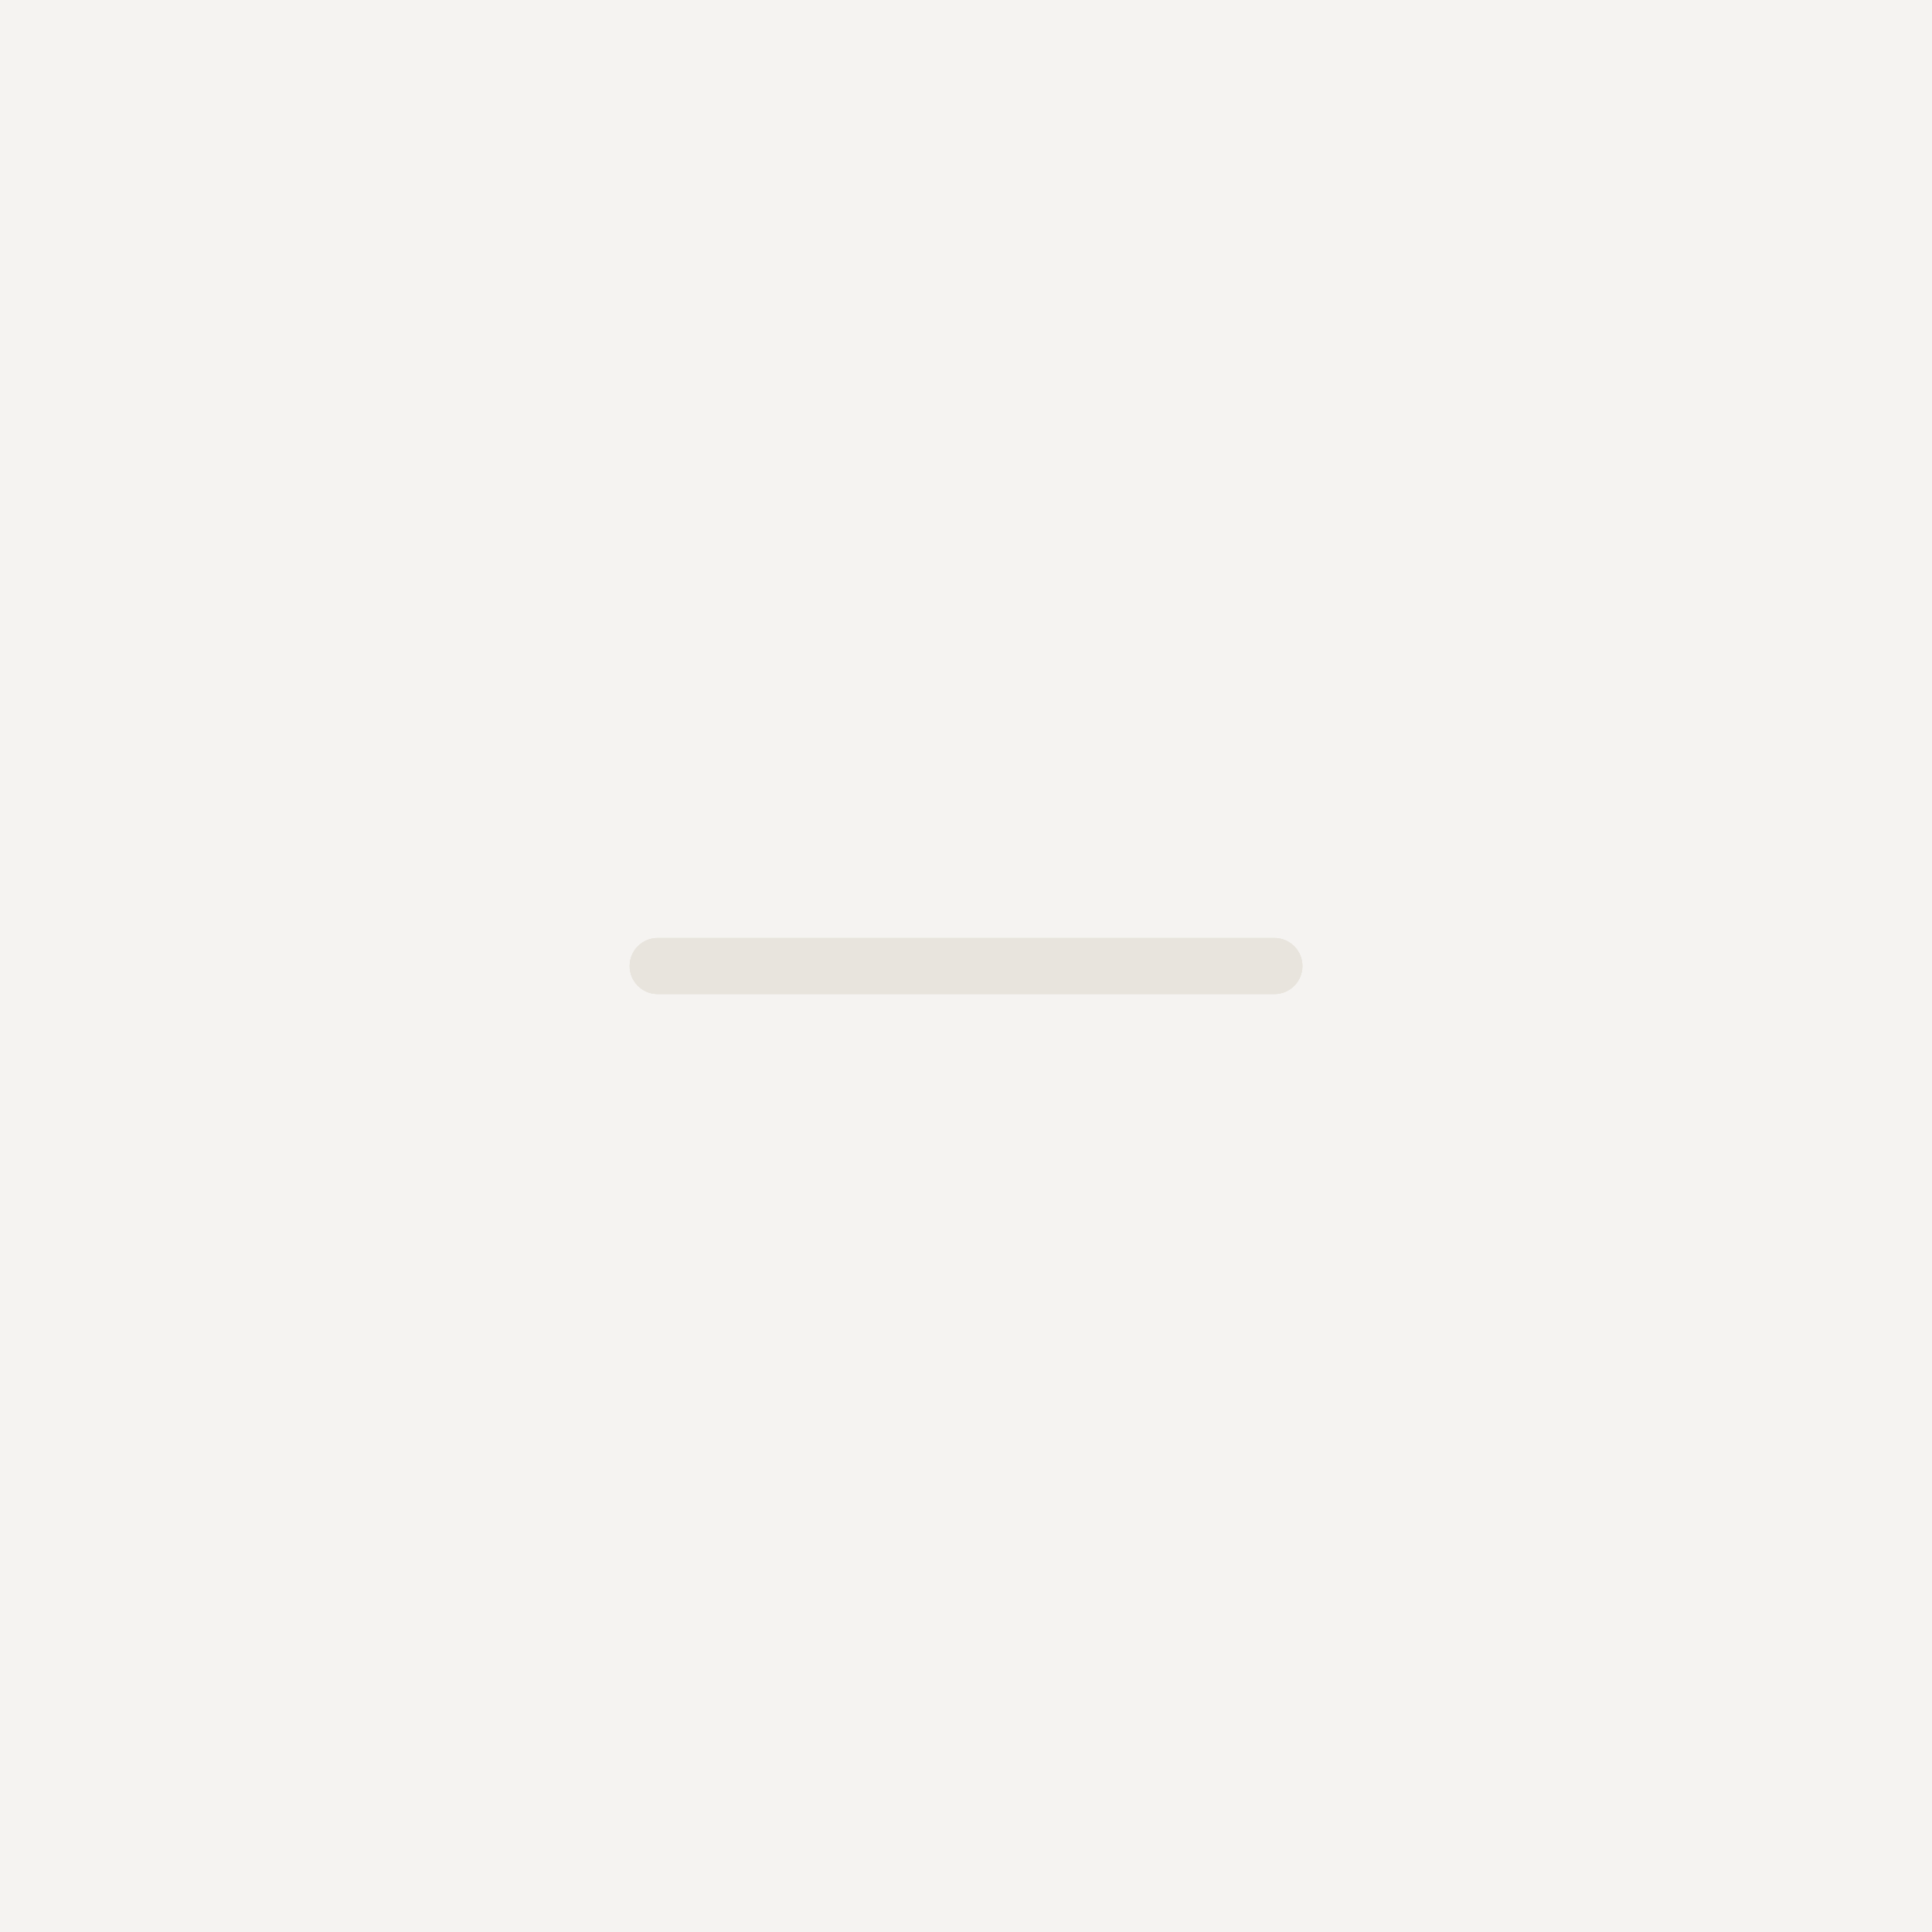
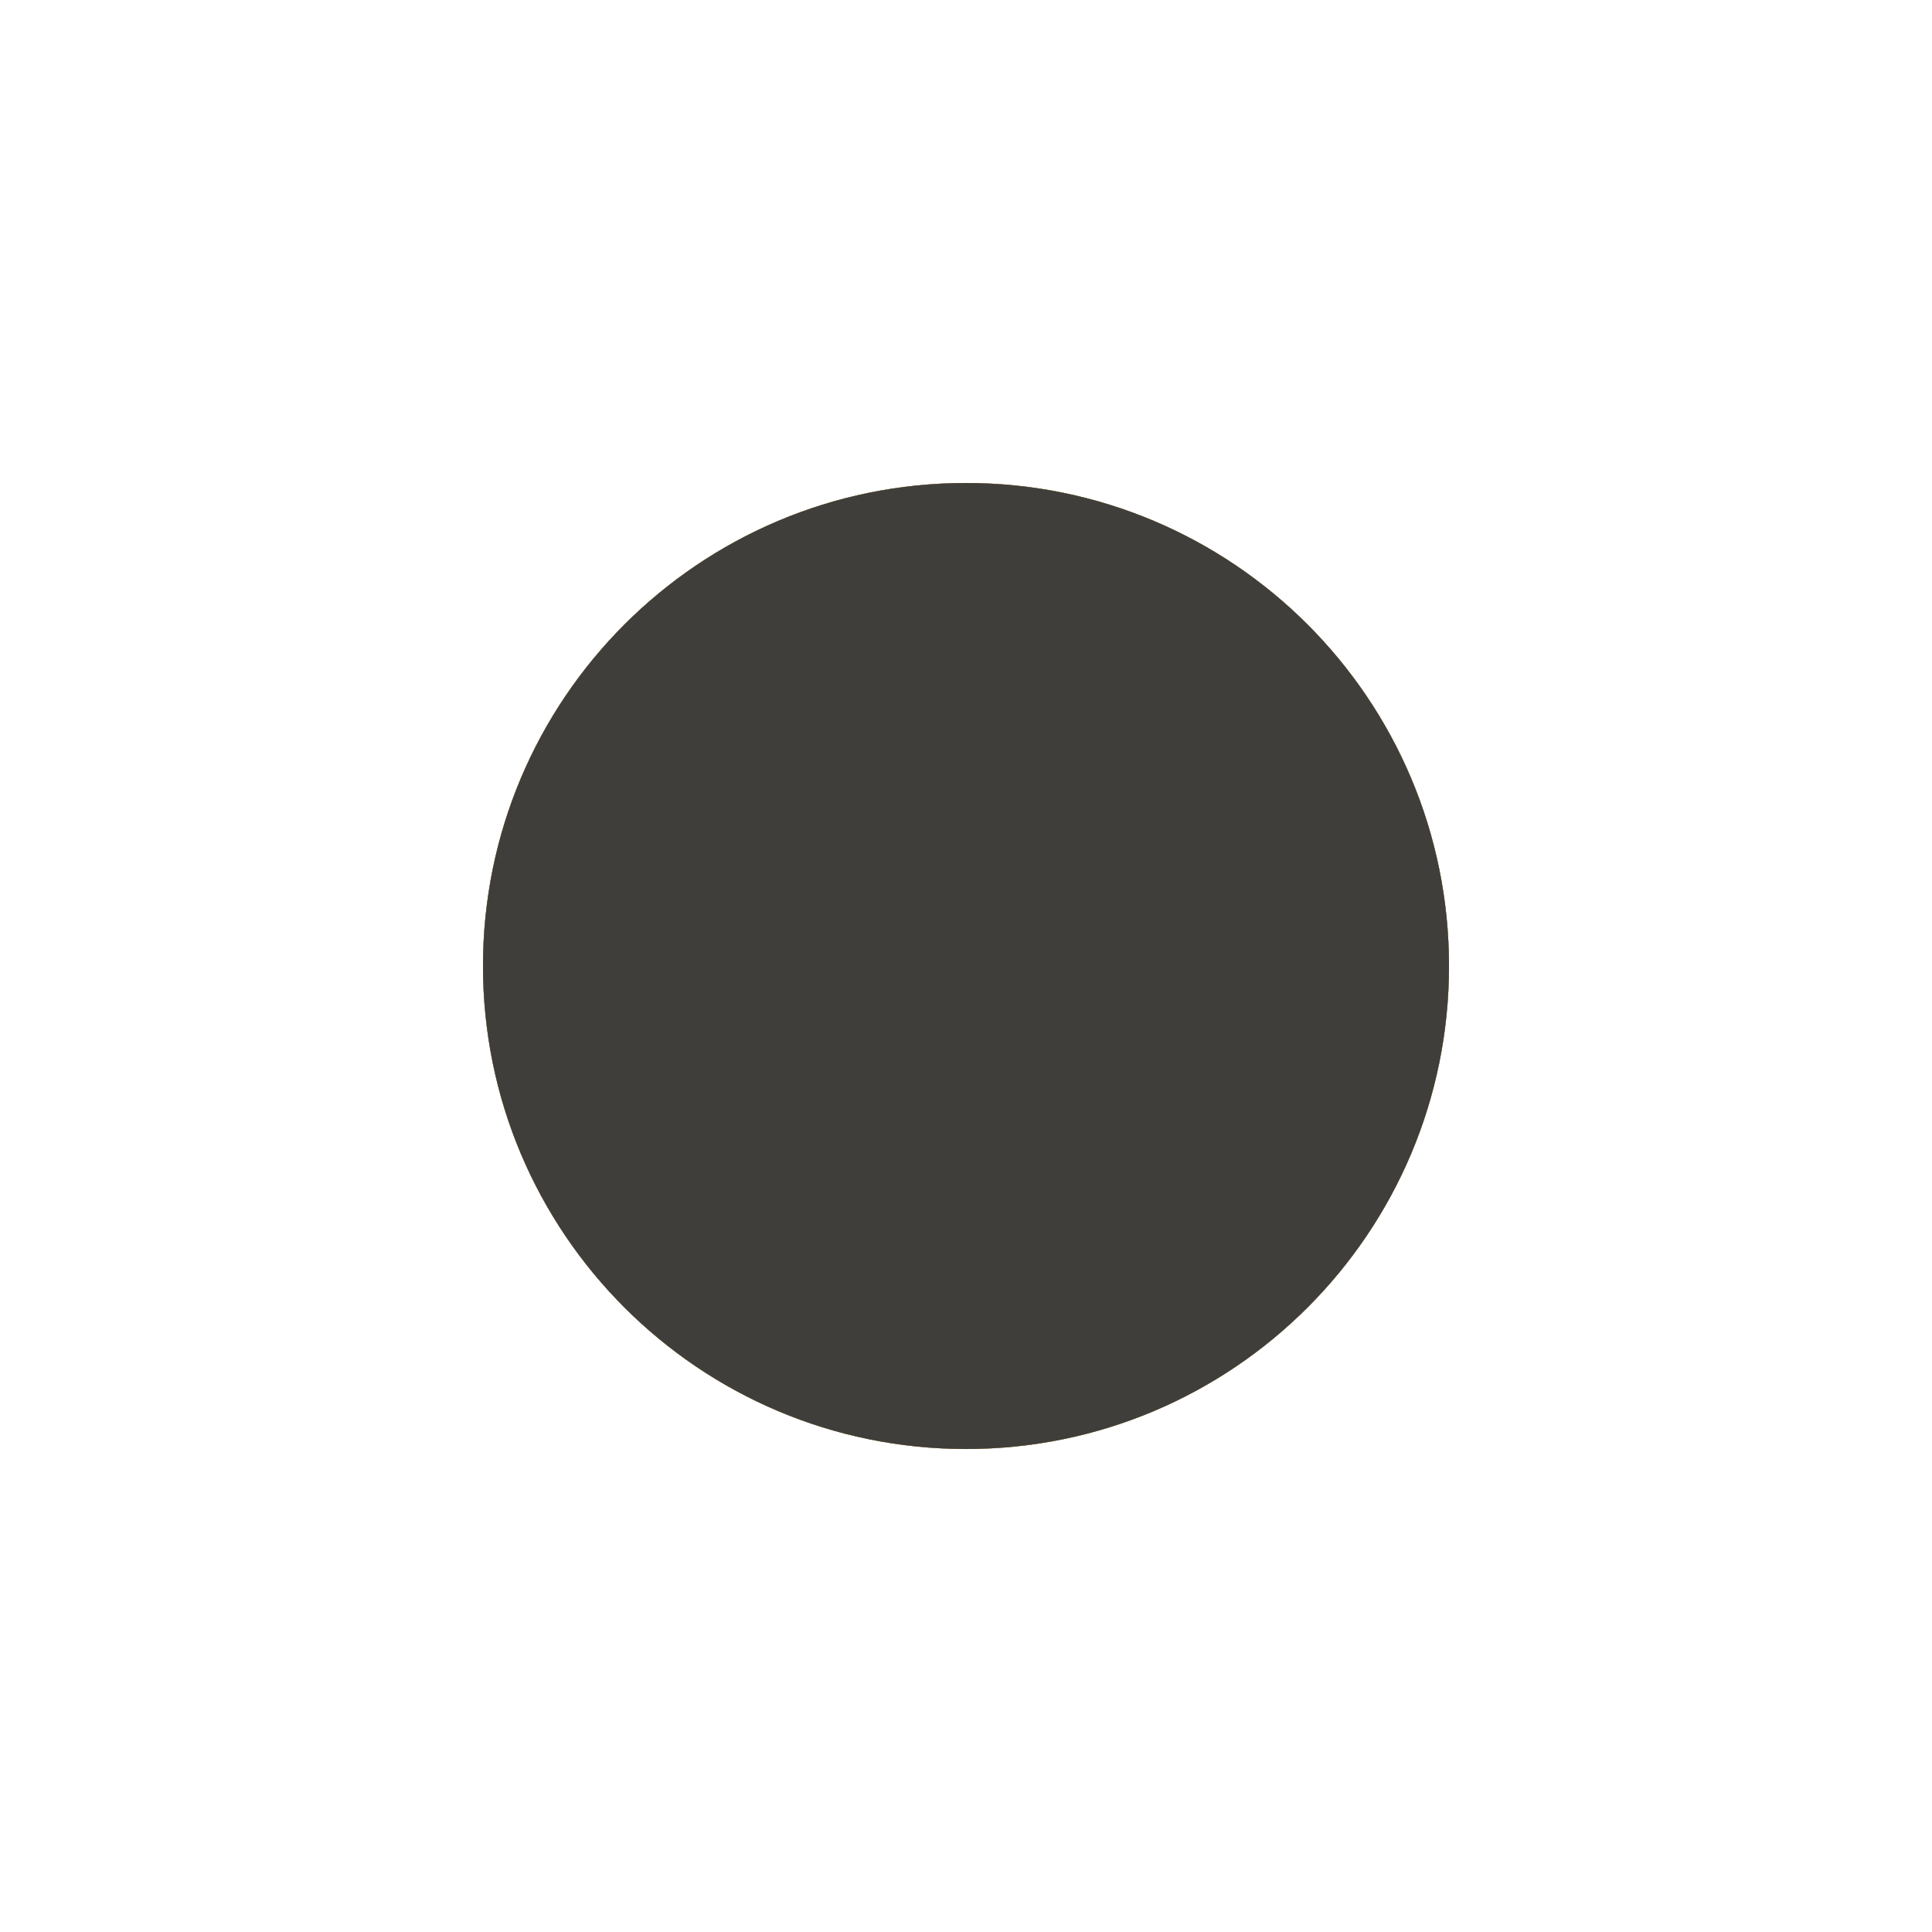
<svg xmlns="http://www.w3.org/2000/svg" width="24" height="24">
  <g id="active-center">
    <rect x="0" y="0" width="24" height="24" fill="#000" fill-opacity="0" />
-     <g transform="translate(6.429,6.429) scale(0.04352679)">
-       <path d="M224,128a8,8,0,0,1-8,8H40a8,8,0,0,1,0-16H216A8,8,0,0,1,224,128Z" fill="#e8e4dd" opacity="0.85" />
-     </g>
+     <circle cx="12" cy="12" r="6" fill="#5c5955" />
  </g>
  <g id="hover-center">
    <rect x="0" y="0" width="24" height="24" fill="#000" fill-opacity="0" />
-     <rect x="0" y="0" width="24" height="24" fill="#e8e4dd" opacity="0.18" />
-     <g transform="translate(6.429,6.429) scale(0.04352679)">
-       <path d="M224,128a8,8,0,0,1-8,8H40a8,8,0,0,1,0-16H216A8,8,0,0,1,224,128Z" fill="#e8e4dd" opacity="1" />
-     </g>
+     <circle cx="12" cy="12" r="6" fill="#c9a24e" />
  </g>
  <g id="pressed-center">
    <rect x="0" y="0" width="24" height="24" fill="#000" fill-opacity="0" />
-     <rect x="0" y="0" width="24" height="24" fill="#e8e4dd" opacity="0.3" />
-     <g transform="translate(6.429,6.429) scale(0.04352679)">
-       <path d="M224,128a8,8,0,0,1-8,8H40a8,8,0,0,1,0-16H216A8,8,0,0,1,224,128Z" fill="#e8e4dd" opacity="1" />
-     </g>
+     <circle cx="12" cy="12" r="6" fill="#c9a24e" opacity="0.7" />
  </g>
  <g id="deactivated-center">
    <rect x="0" y="0" width="24" height="24" fill="#000" fill-opacity="0" />
-     <g transform="translate(6.429,6.429) scale(0.04352679)">
-       <path d="M224,128a8,8,0,0,1-8,8H40a8,8,0,0,1,0-16H216A8,8,0,0,1,224,128Z" fill="#e8e4dd" opacity="0.3" />
-     </g>
+     <circle cx="12" cy="12" r="6" fill="#403e3b" />
  </g>
</svg>
